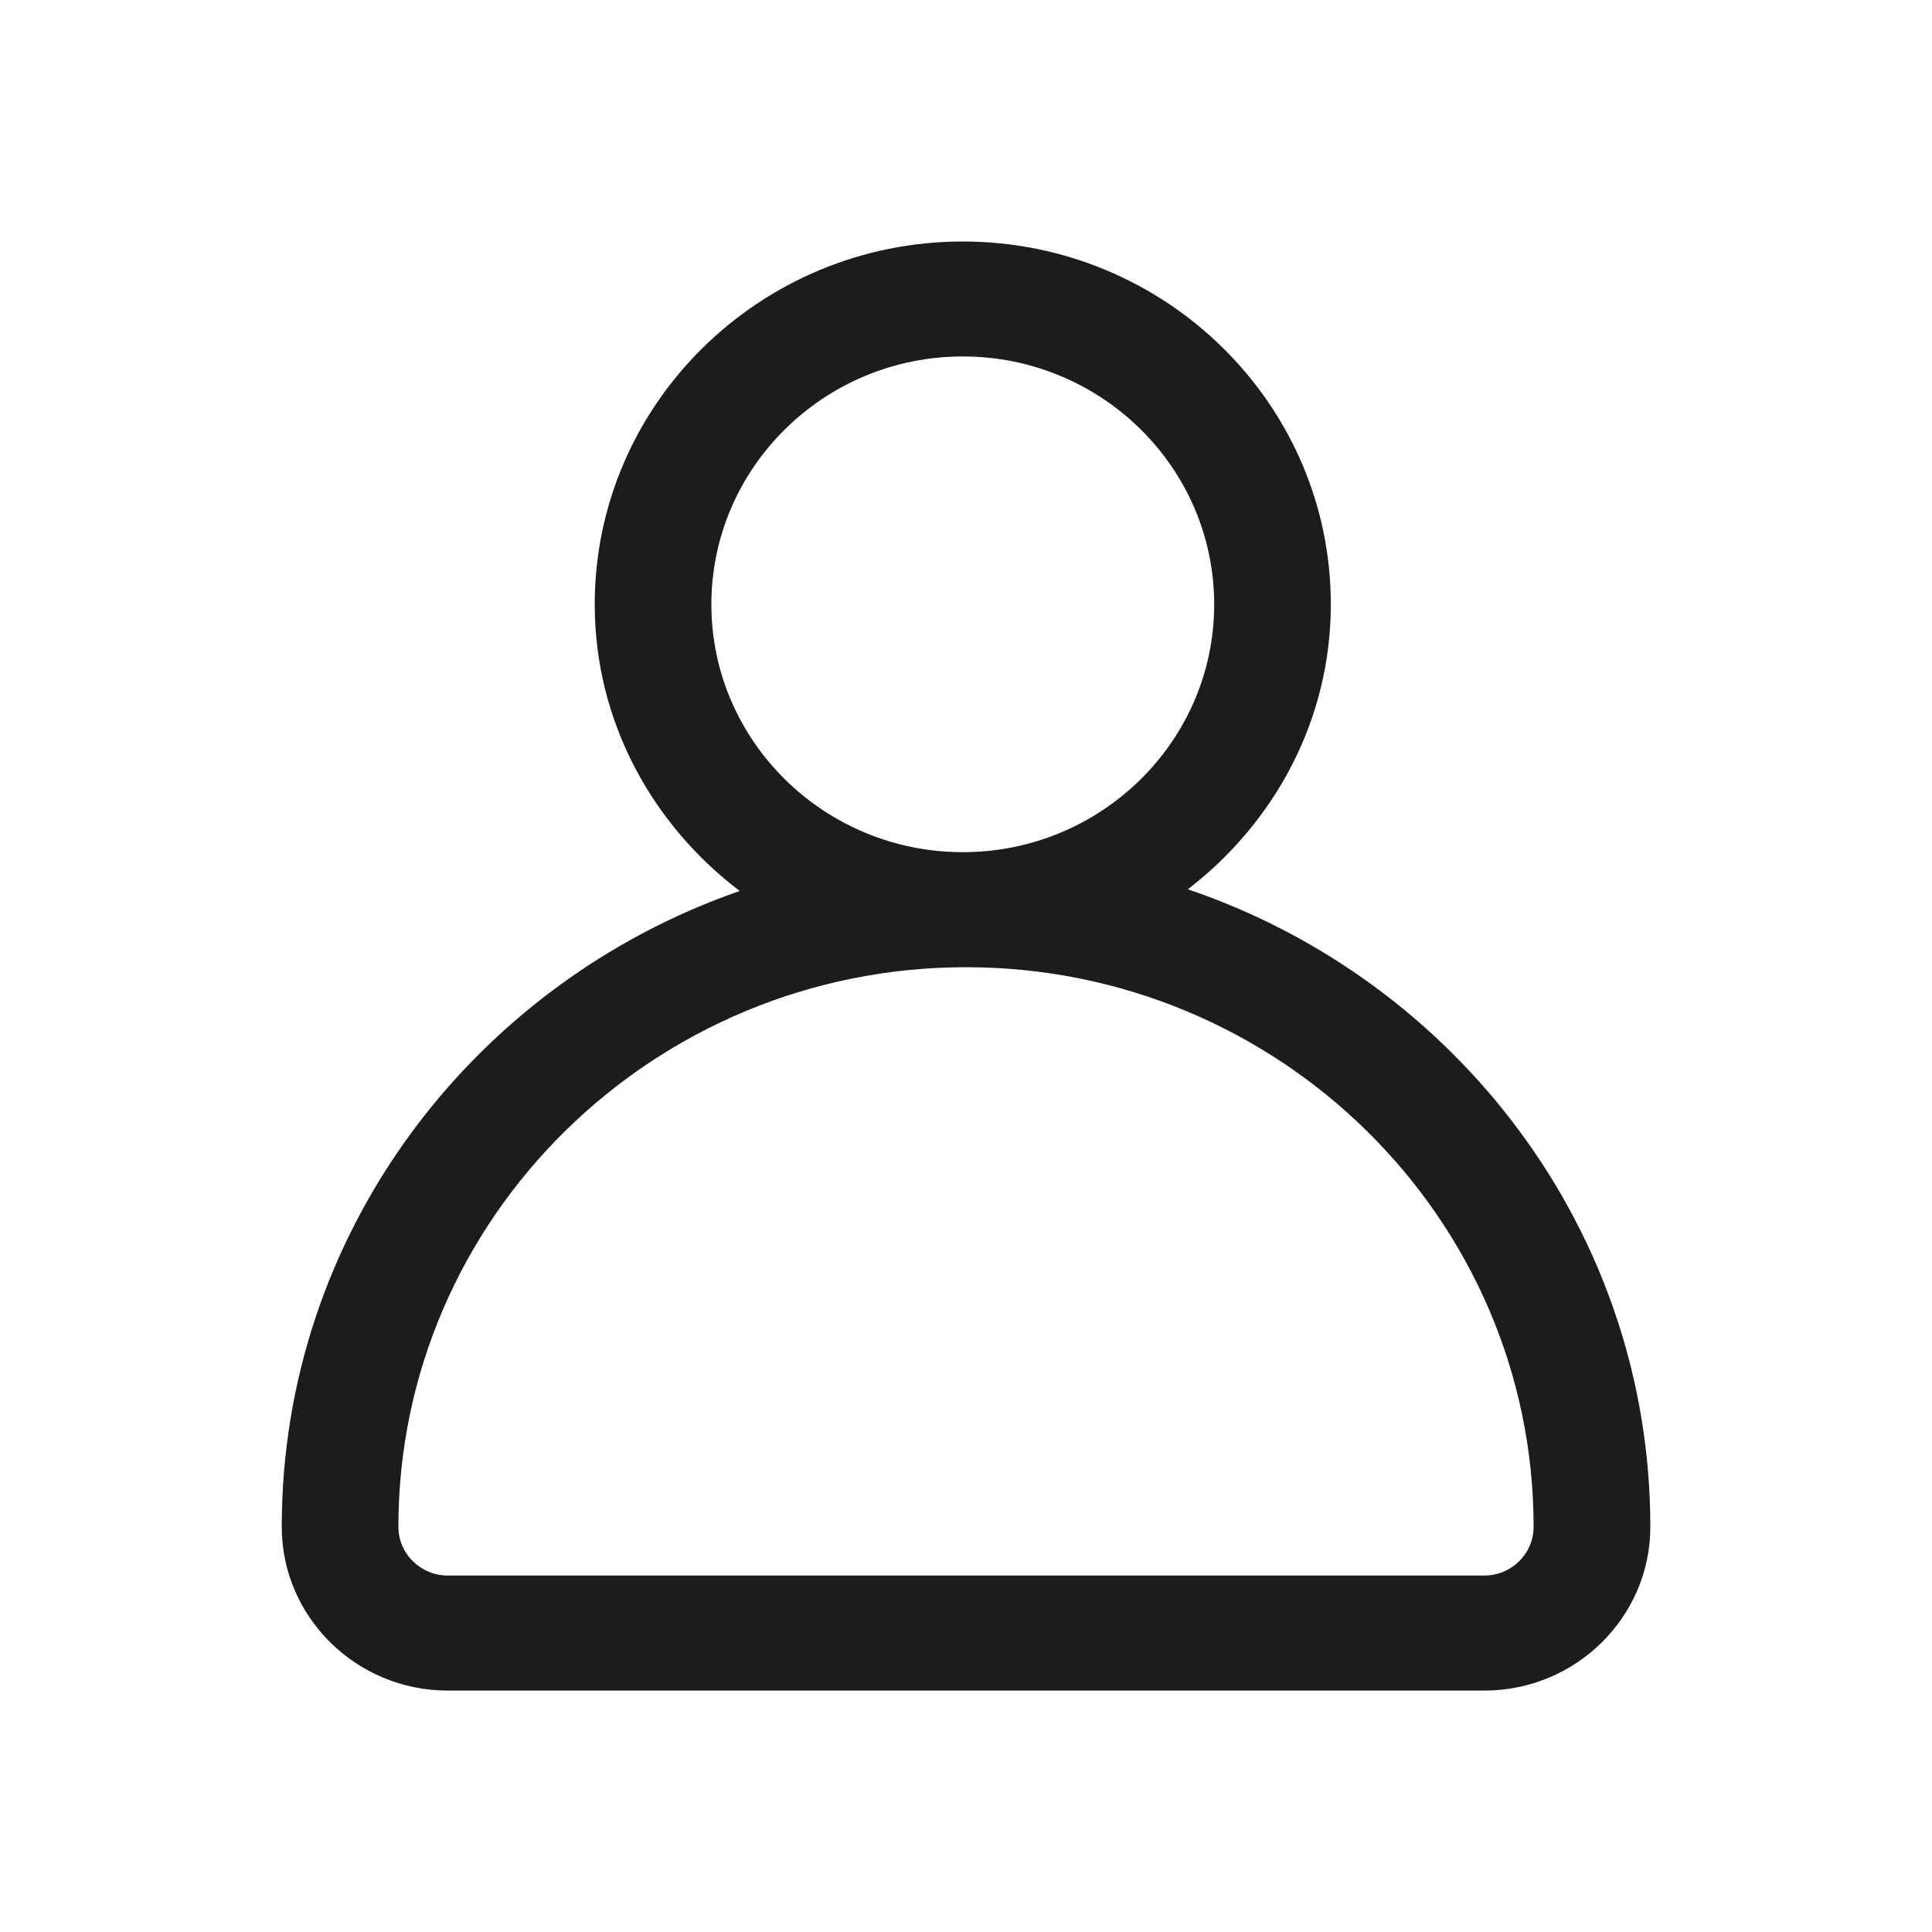
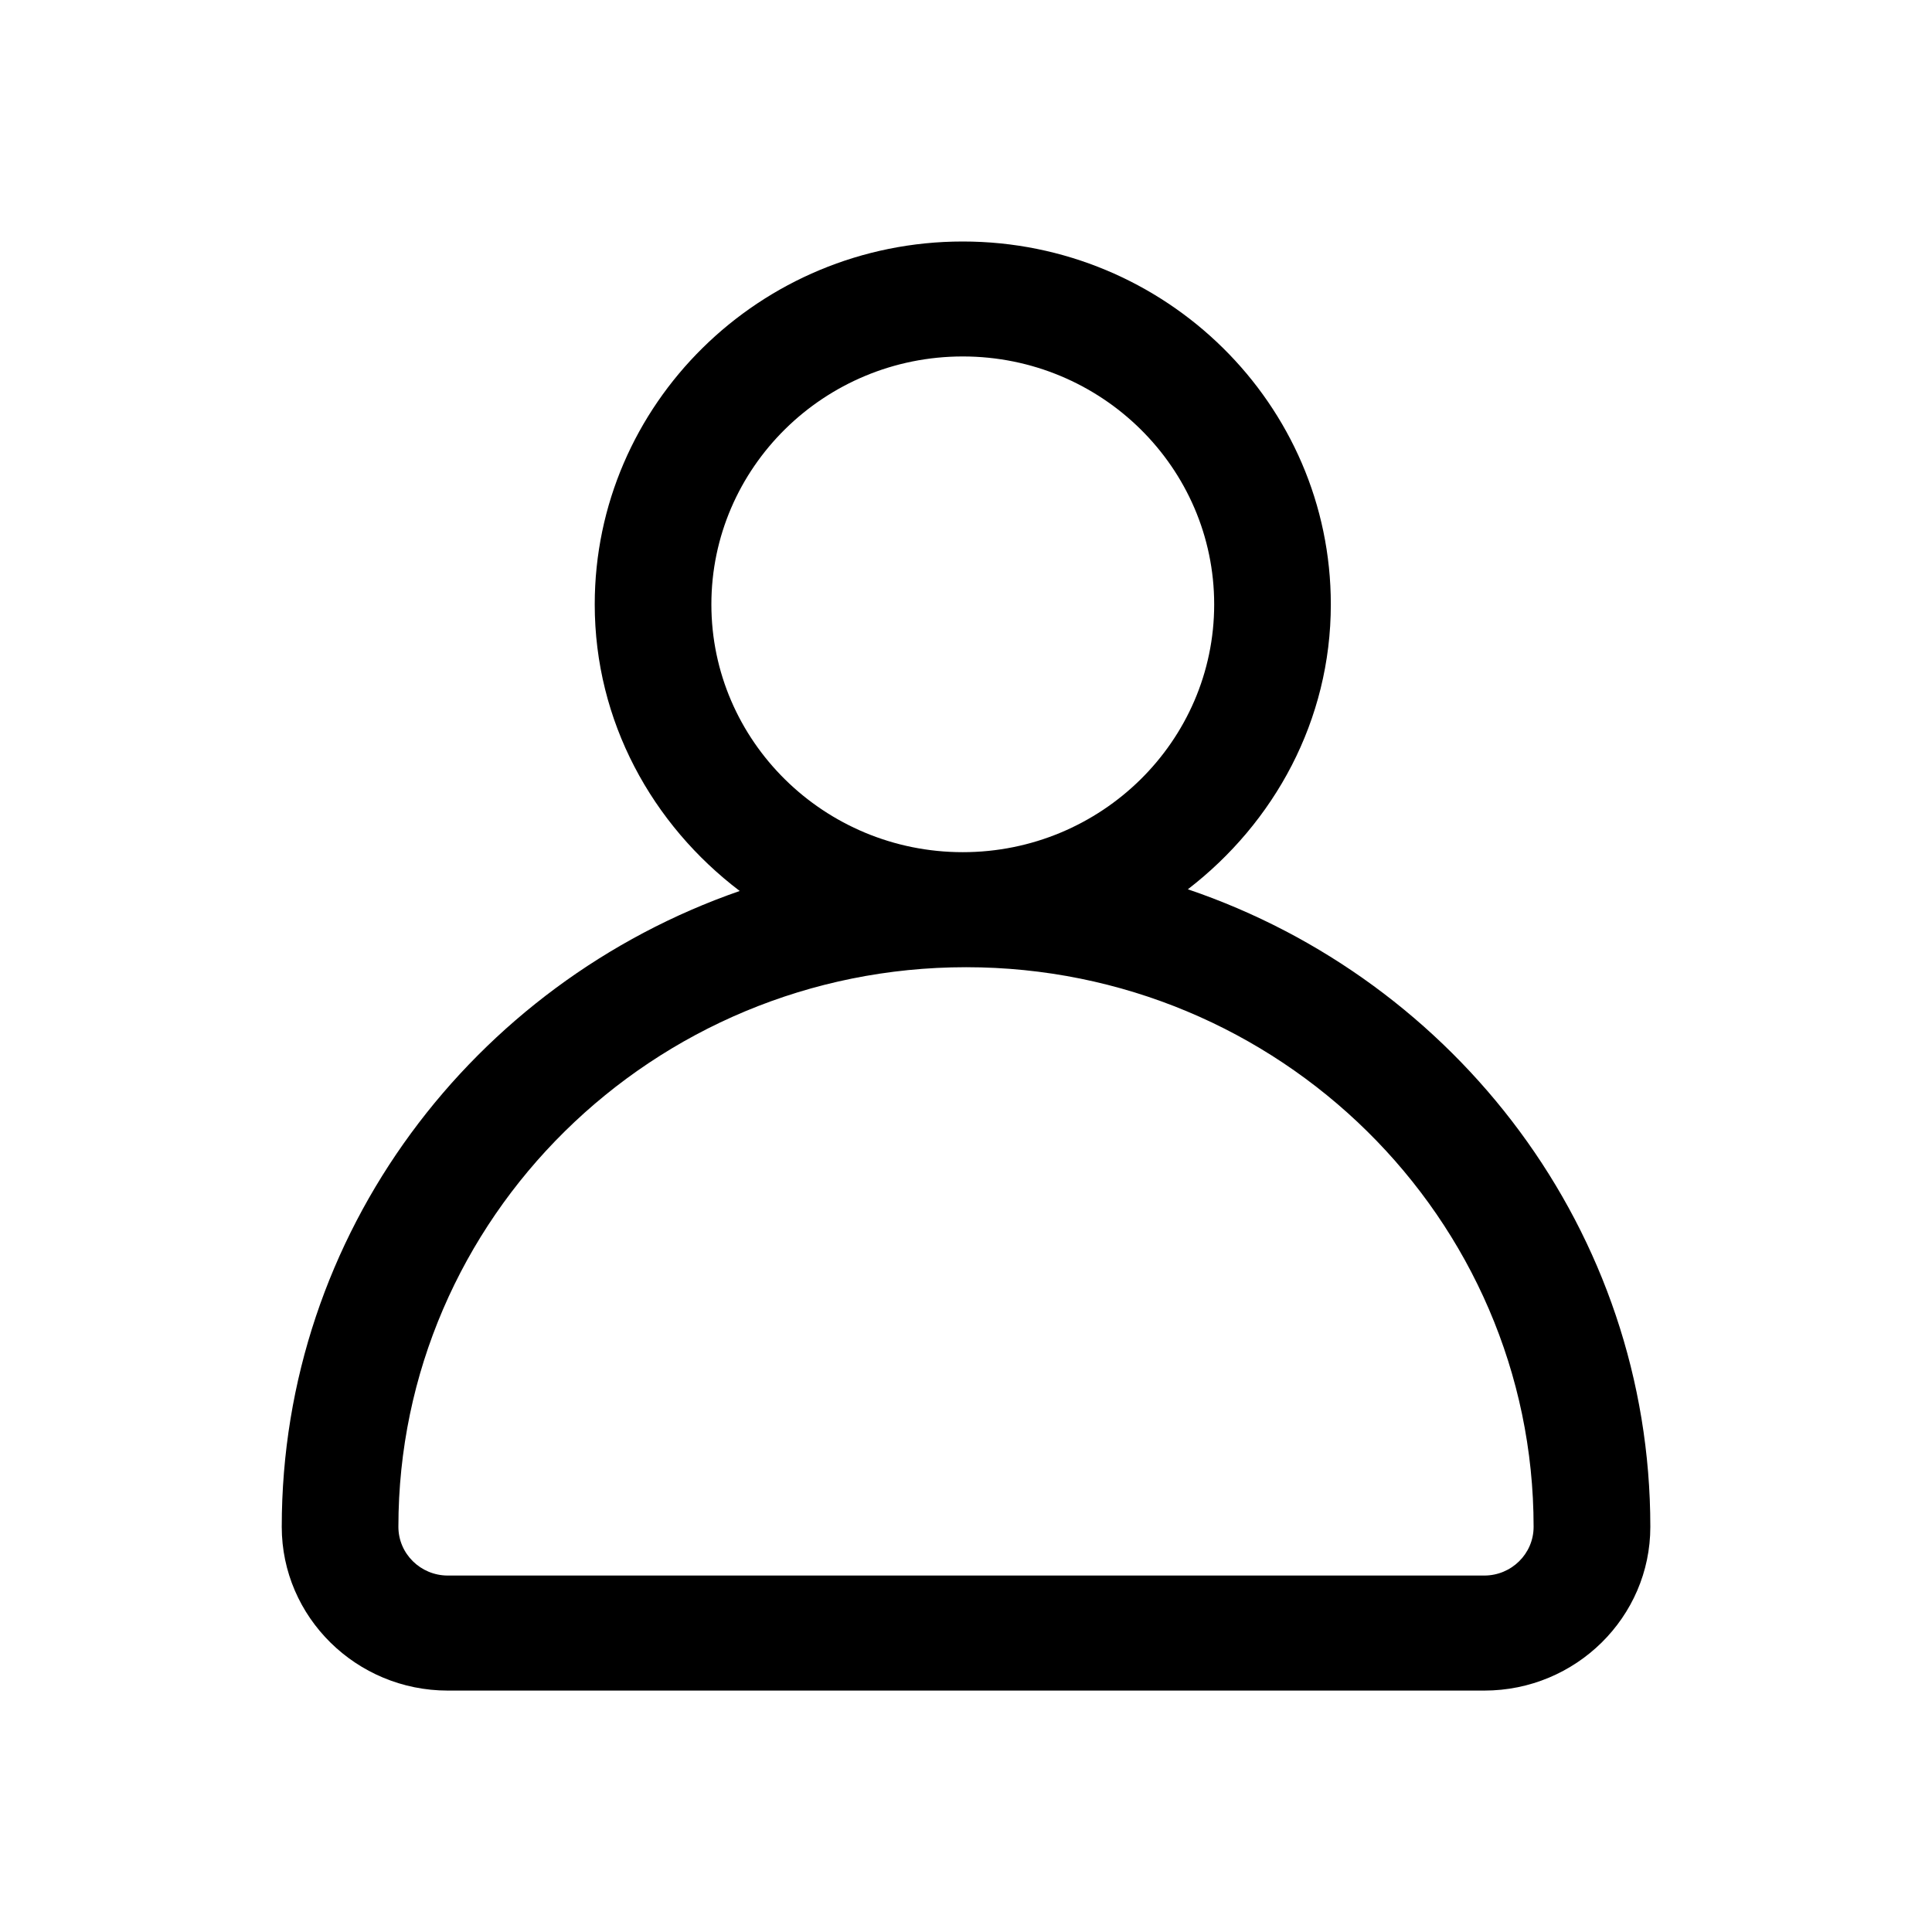
<svg xmlns="http://www.w3.org/2000/svg" width="24px" height="24px" viewBox="0 0 24 24" version="1.1">
  <g id="person-outline" stroke="none" stroke-width="1" fill="none" fill-rule="evenodd">
-     <path d="M18.438,19.572 L5.563,19.572 C5.225,19.572 4.949,19.301 4.949,18.967 C4.949,15.134 8.112,12.015 12.001,12.015 C15.888,12.015 19.051,15.134 19.051,18.967 C19.051,19.301 18.776,19.572 18.438,19.572 M11.96,4.428 C13.682,4.428 15.083,5.81 15.083,7.508 C15.083,9.205 13.682,10.586 11.96,10.586 C10.238,10.586 8.837,9.205 8.837,7.508 C8.837,5.81 10.238,4.428 11.96,4.428 M14.756,11.047 C15.829,10.221 16.532,8.95 16.532,7.508 C16.532,5.022 14.481,3 11.96,3 C9.439,3 7.388,5.022 7.388,7.508 C7.388,8.961 8.102,10.243 9.189,11.068 C5.882,12.216 3.5,15.318 3.5,18.967 C3.5,20.088 4.426,21.001 5.563,21.001 L18.438,21.001 C19.576,21.001 20.501,20.088 20.501,18.967 C20.501,15.298 18.092,12.179 14.756,11.047" id="icon-color" fill="#1C1C1C" fill-rule="nonzero" />
+     <path d="M18.438,19.572 L5.563,19.572 C5.225,19.572 4.949,19.301 4.949,18.967 C4.949,15.134 8.112,12.015 12.001,12.015 C15.888,12.015 19.051,15.134 19.051,18.967 C19.051,19.301 18.776,19.572 18.438,19.572 M11.96,4.428 C13.682,4.428 15.083,5.81 15.083,7.508 C15.083,9.205 13.682,10.586 11.96,10.586 C10.238,10.586 8.837,9.205 8.837,7.508 C8.837,5.81 10.238,4.428 11.96,4.428 M14.756,11.047 C15.829,10.221 16.532,8.95 16.532,7.508 C16.532,5.022 14.481,3 11.96,3 C9.439,3 7.388,5.022 7.388,7.508 C7.388,8.961 8.102,10.243 9.189,11.068 C5.882,12.216 3.5,15.318 3.5,18.967 C3.5,20.088 4.426,21.001 5.563,21.001 L18.438,21.001 C19.576,21.001 20.501,20.088 20.501,18.967 C20.501,15.298 18.092,12.179 14.756,11.047" id="icon-color" fill="currentColor" fill-rule="nonzero" />
  </g>
</svg>
